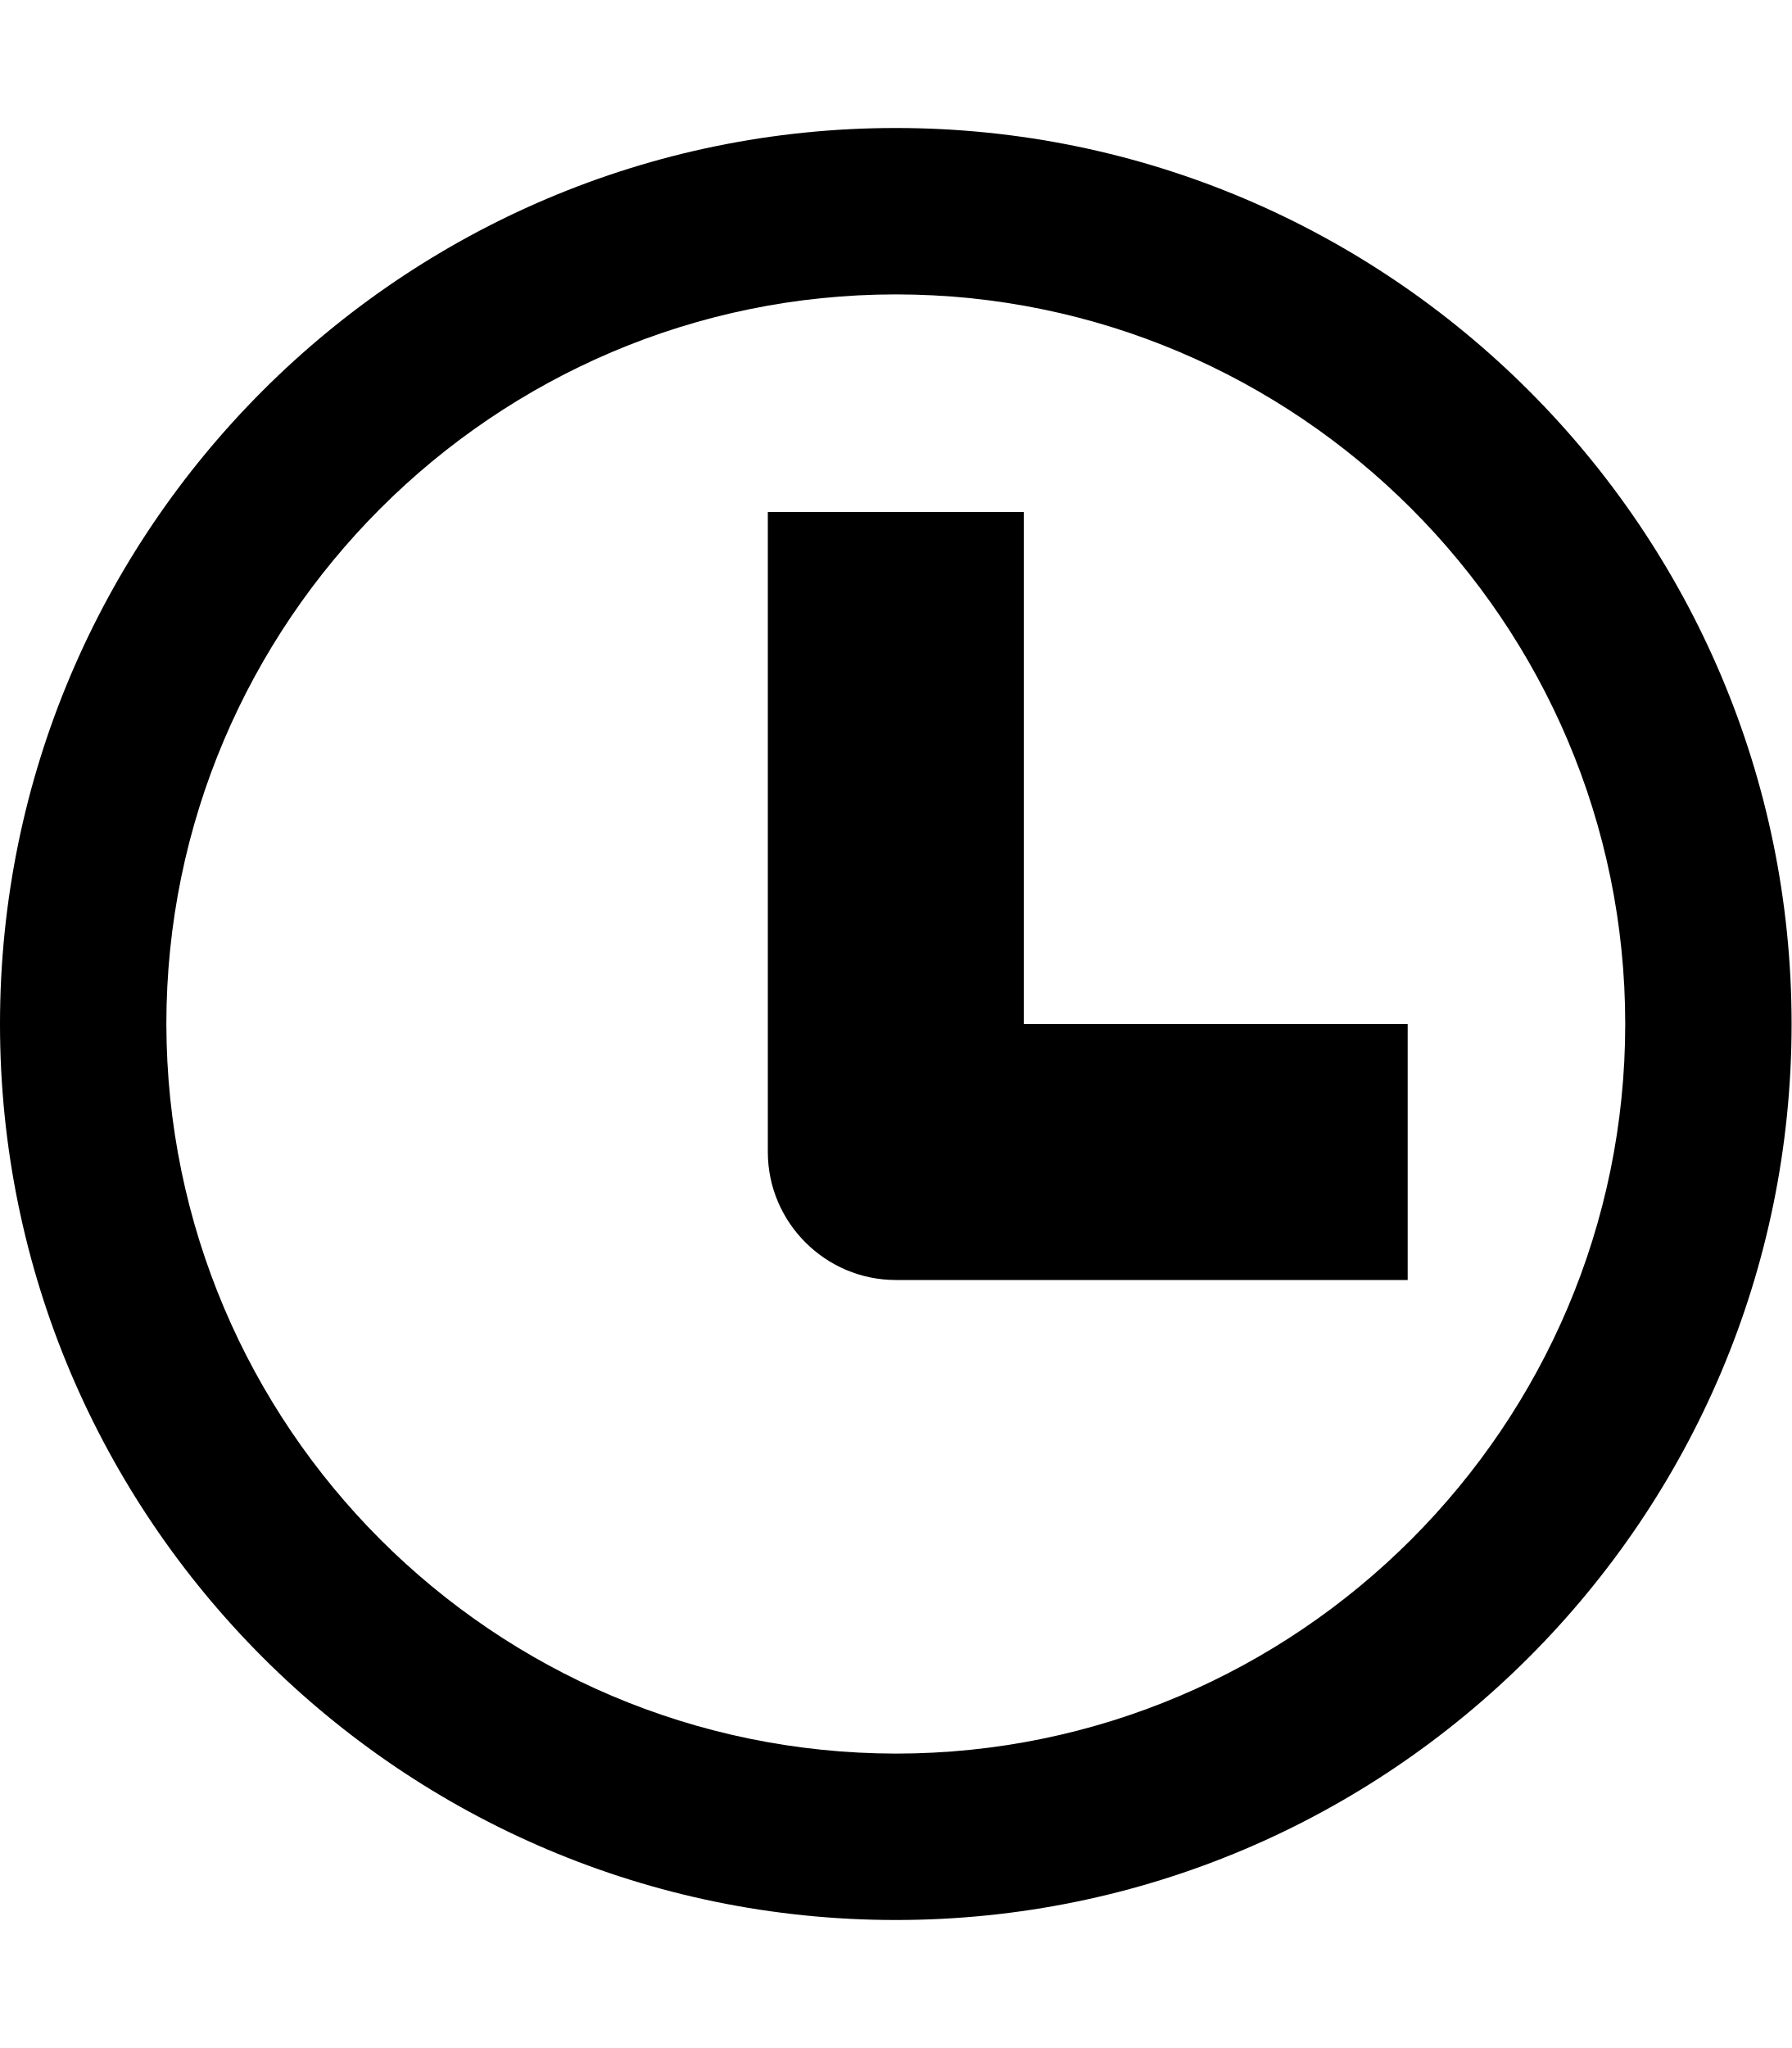
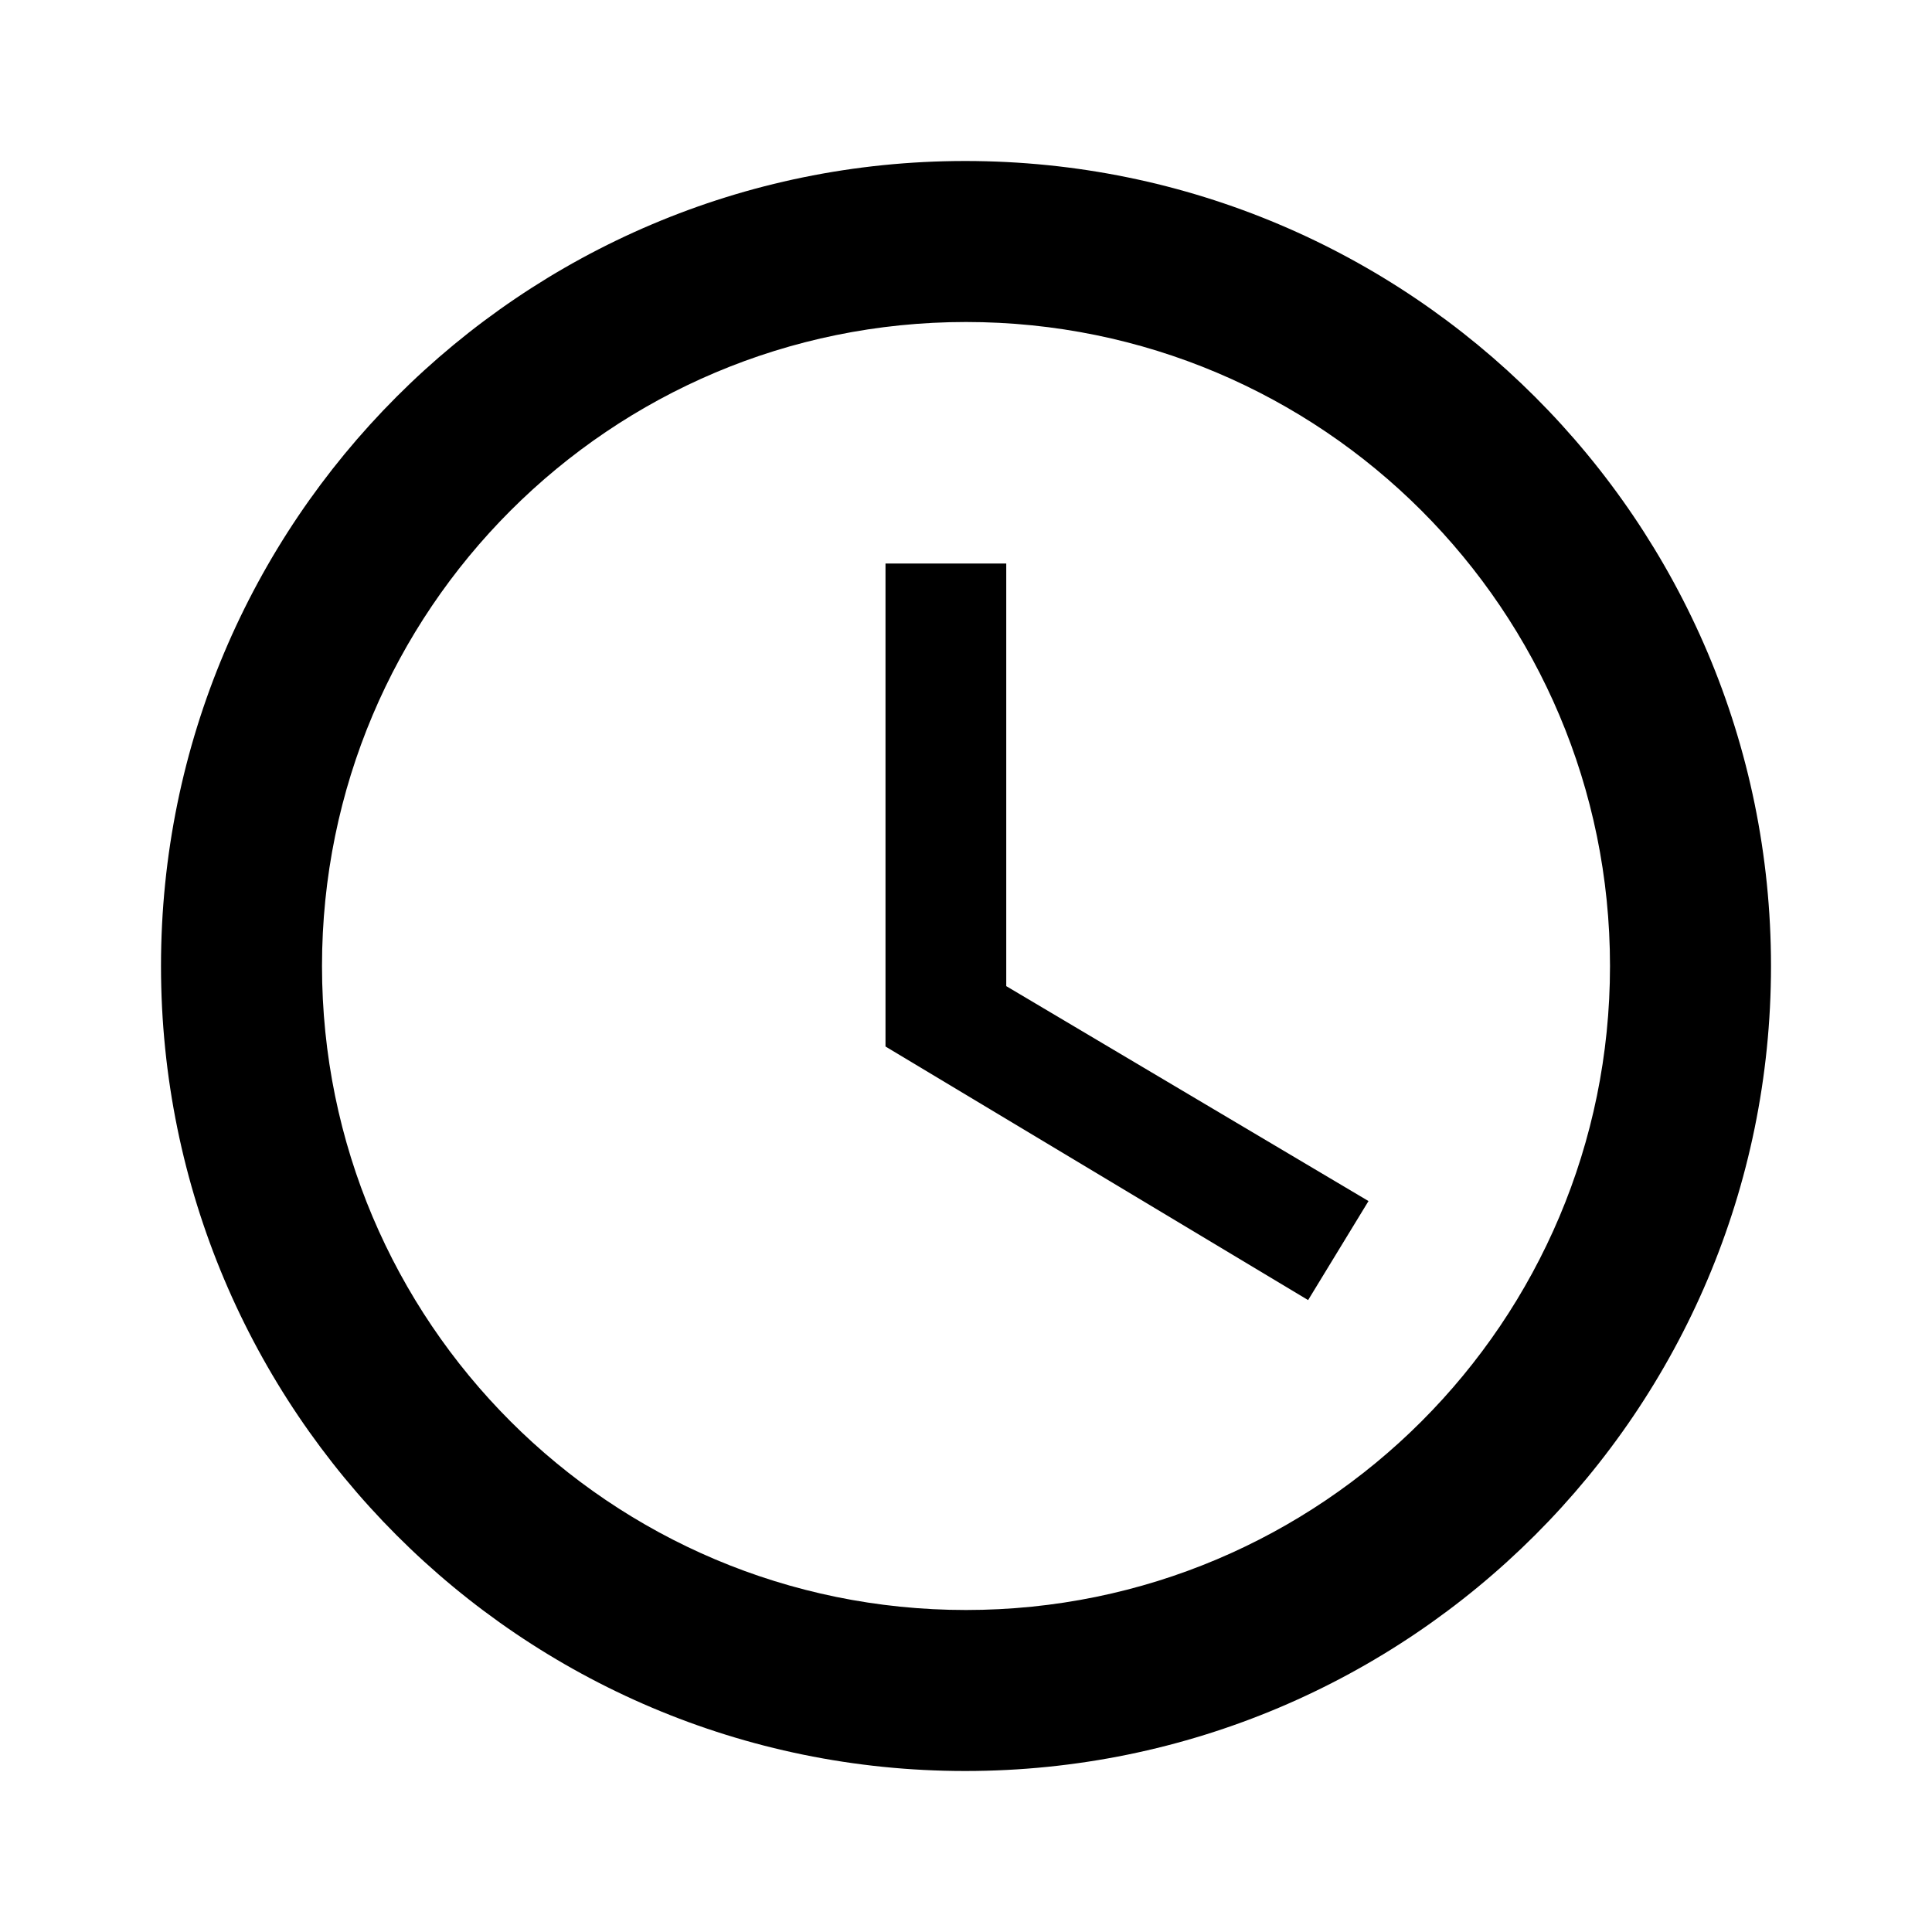
- <svg xmlns="http://www.w3.org/2000/svg" width="14" height="16" viewBox="0 0 14 16">
-   <path fill-rule="evenodd" d="M8 8h3v2H7c-.55 0-1-.45-1-1V4h2v4zM7 2.3c3.14 0 5.7 2.56 5.7 5.7s-2.56 5.7-5.7 5.7A5.71 5.71 0 0 1 1.3 8c0-3.14 2.56-5.7 5.7-5.7zM7 1C3.14 1 0 4.14 0 8s3.14 7 7 7 7-3.14 7-7-3.14-7-7-7z" />
+ <svg xmlns="http://www.w3.org/2000/svg" width="24" height="24" viewBox="0 0 24 24">
+   <path d="M11.99 2C6.47 2 2 6.48 2 12s4.47 10 9.99 10C17.52 22 22 17.52 22 12S17.52 2 11.99 2zM12 20c-4.42 0-8-3.58-8-8s3.58-8 8-8 8 3.58 8 8-3.58 8-8 8z" />
+   <path d="M0 0h24v24H0z" fill="none" />
+   <path d="M12.5 7H11v6l5.25 3.15.75-1.23-4.5-2.67z" />
</svg>
